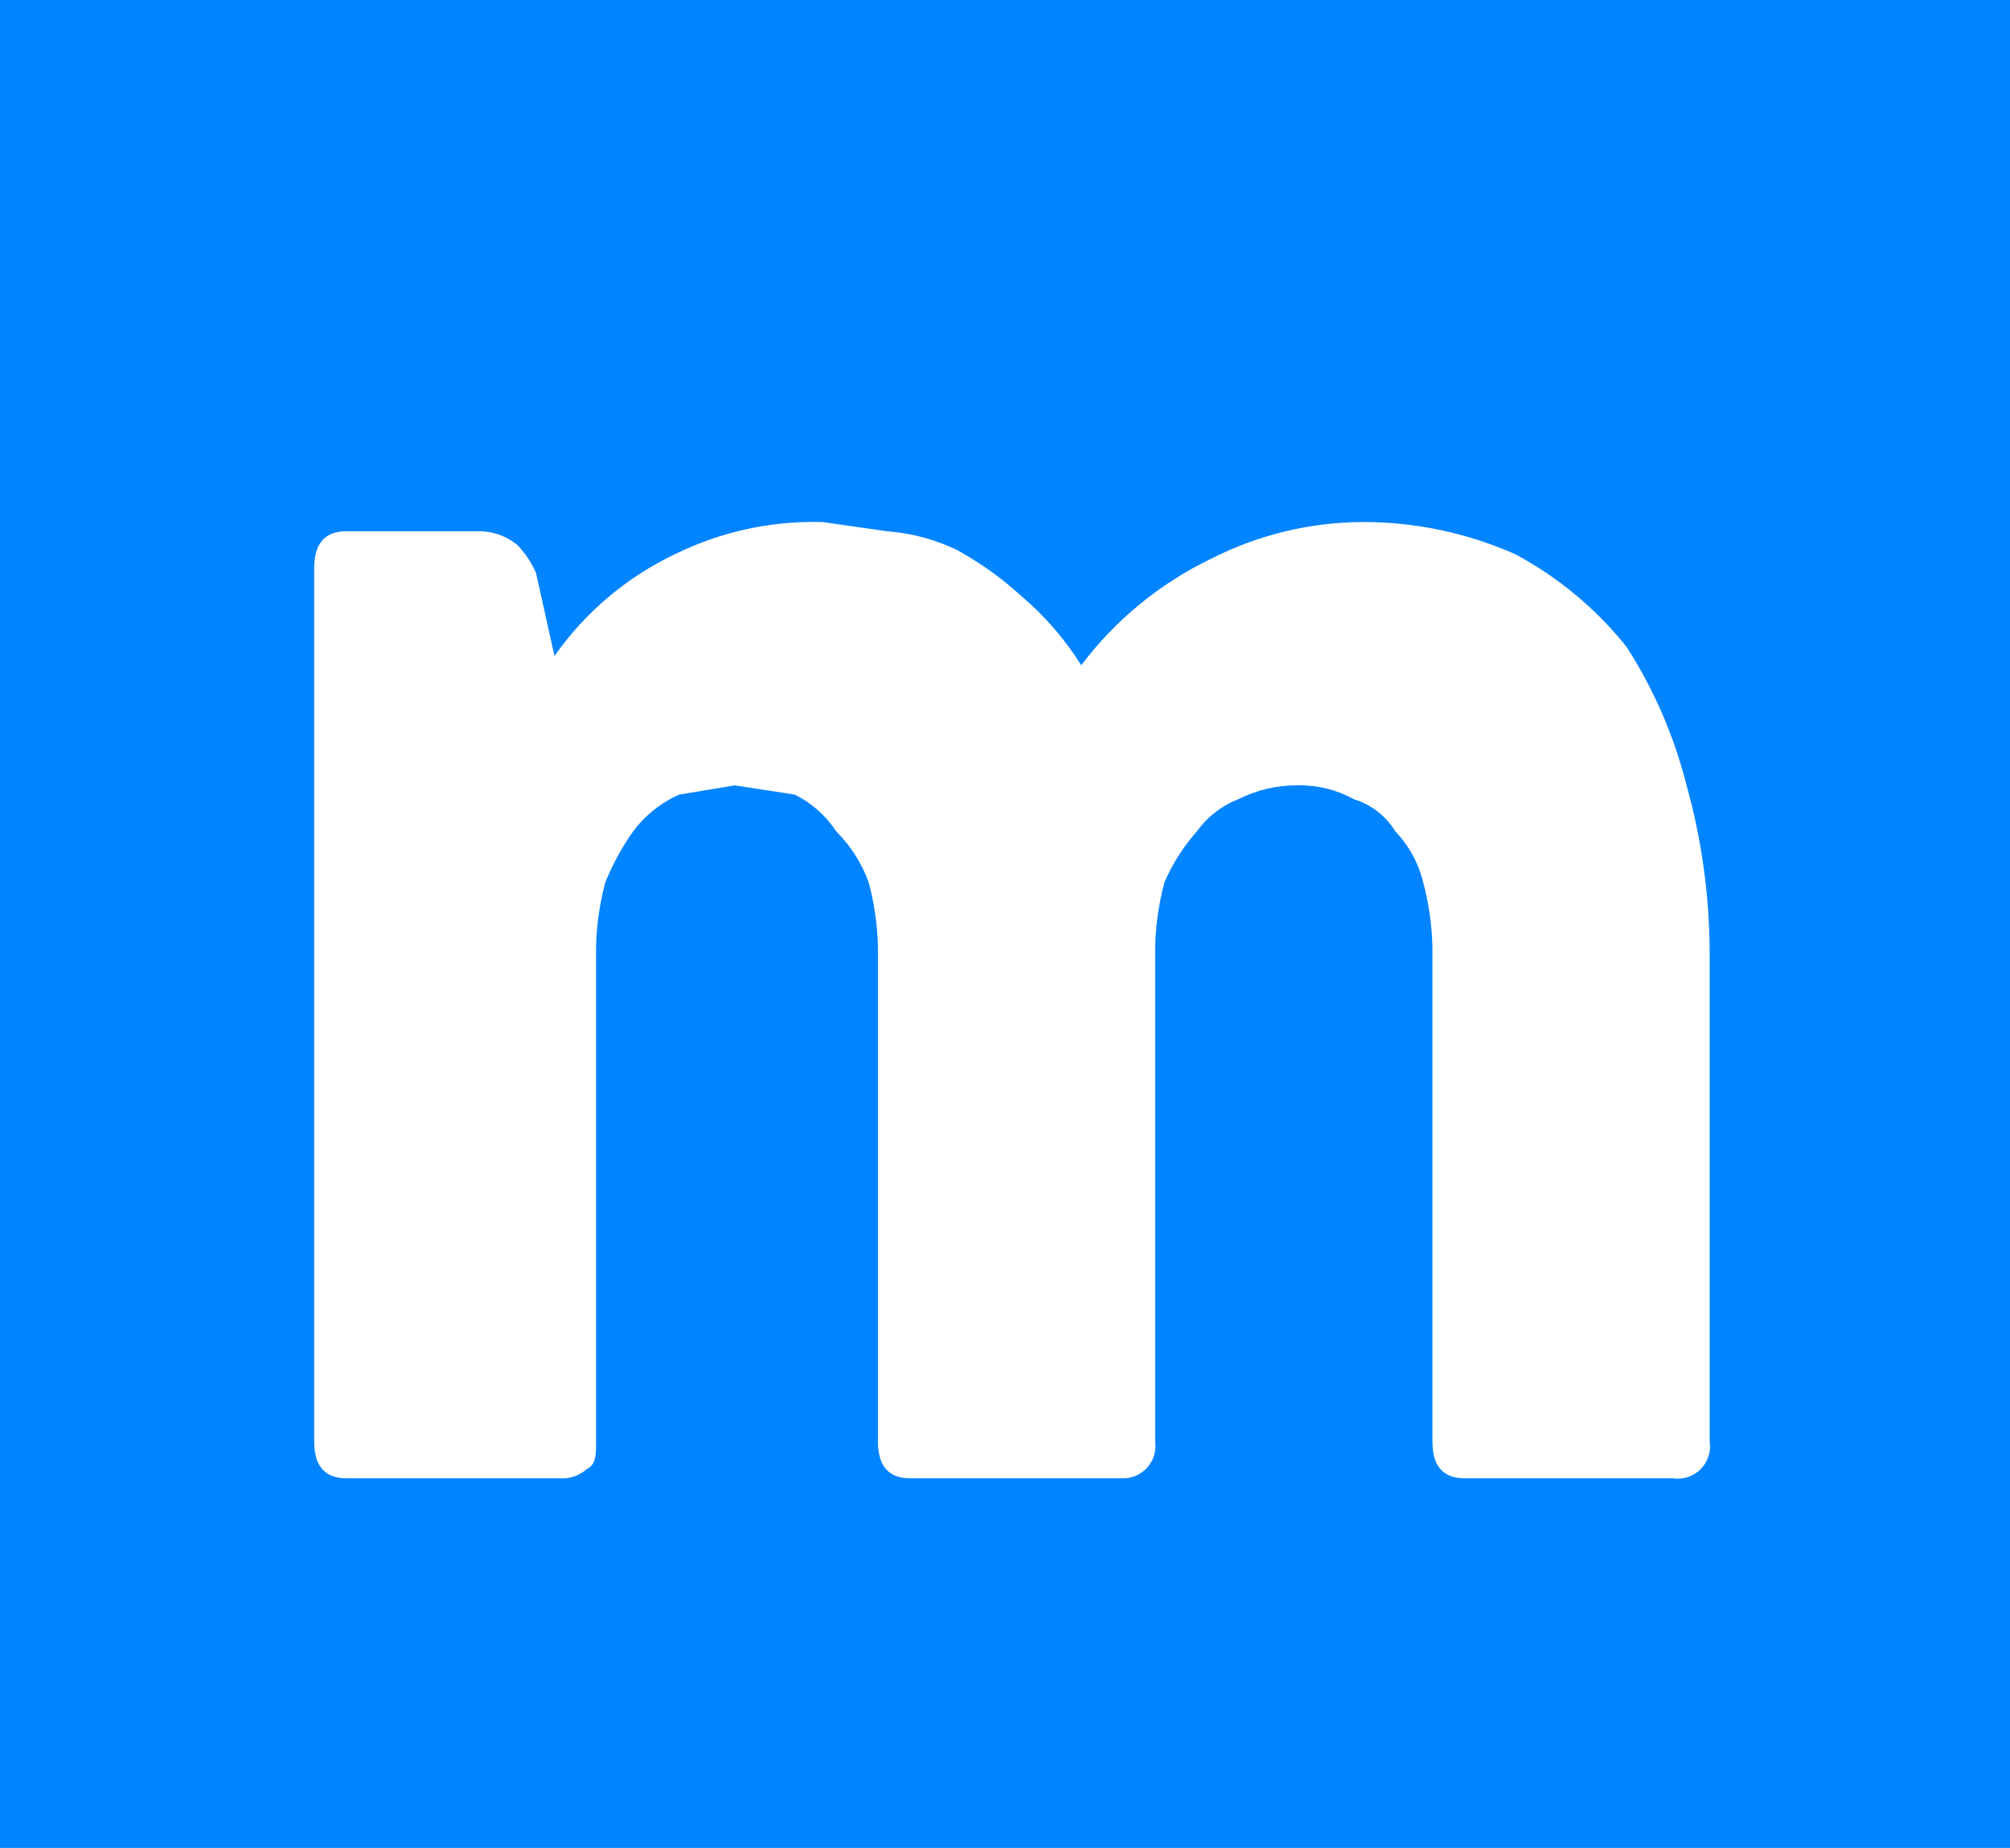
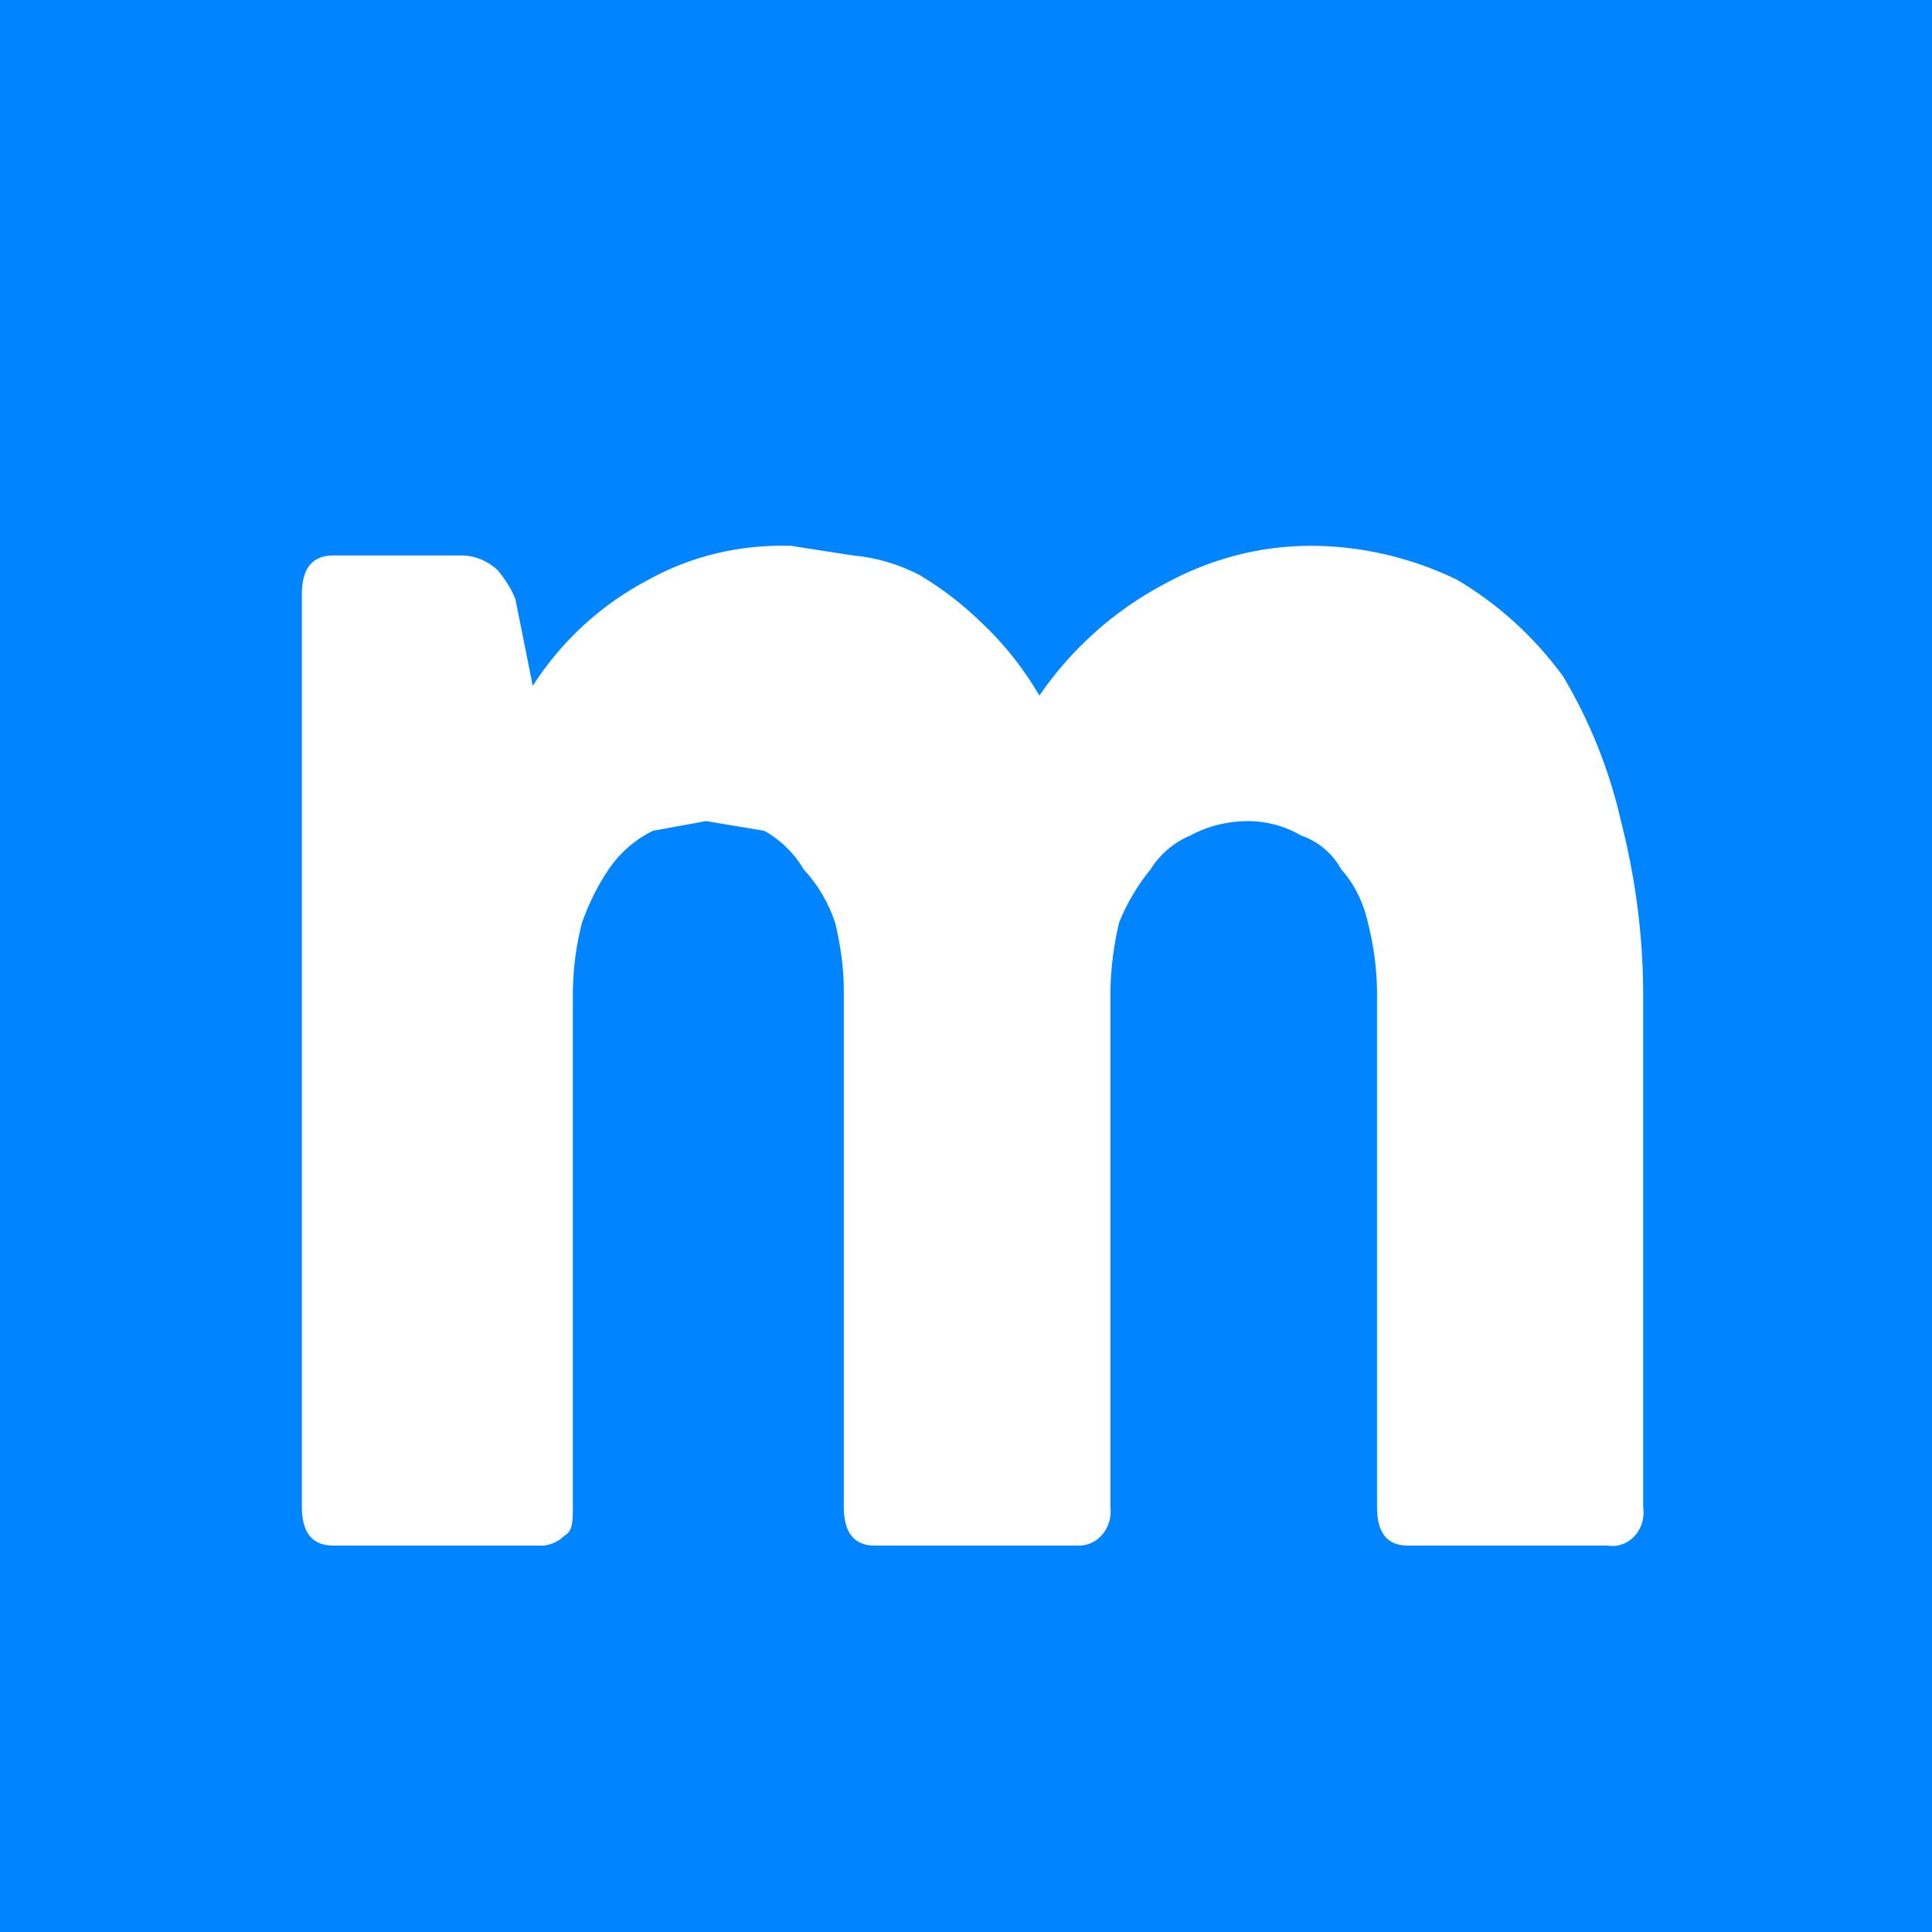
- <svg xmlns="http://www.w3.org/2000/svg" viewBox="9.6 10.4 43.5 40">
-   <path fill="#0084ff" d="M9.6 10.4h43.5v40H9.6z" />
-   <path fill="#fff" d="M28.6 30.9a5.9 5.9 0 0 0-.2-1.4 3 3 0 0 0-.7-1.1 2.3 2.3 0 0 0-.9-.8l-1.3-.2-1.2.2a2.5 2.5 0 0 0-1 .8 5.4 5.4 0 0 0-.6 1.1 5.9 5.9 0 0 0-.2 1.4v10.7c0 .3 0 .5-.2.6a.8.8 0 0 1-.6.2h-4.6c-.5 0-.7-.3-.7-.8V22.7c0-.5.2-.8.7-.8H20a1.3 1.3 0 0 1 .8.3 2.1 2.1 0 0 1 .4.6l.4 1.8a6.7 6.7 0 0 1 2.6-2.2 6.8 6.8 0 0 1 3.2-.7l1.4.2a4.2 4.2 0 0 1 1.5.4 7.1 7.1 0 0 1 1.4 1 6.4 6.4 0 0 1 1.3 1.5 7.7 7.7 0 0 1 2.8-2.3 7.3 7.3 0 0 1 3.3-.8 8.1 8.1 0 0 1 3.3.7 7.8 7.8 0 0 1 2.4 2 10.1 10.1 0 0 1 1.3 3 13.6 13.6 0 0 1 .5 3.6v10.6a.7.7 0 0 1-.8.8h-4.5c-.5 0-.7-.3-.7-.8V30.9a5.9 5.9 0 0 0-.2-1.4 2.4 2.4 0 0 0-.6-1.1 1.6 1.6 0 0 0-.9-.7 2.4 2.4 0 0 0-1.2-.3 2.8 2.8 0 0 0-1.3.3 2 2 0 0 0-.9.7 4.1 4.1 0 0 0-.7 1.1 5.9 5.9 0 0 0-.2 1.4v10.7a.7.7 0 0 1-.7.8h-4.6c-.5 0-.7-.3-.7-.8z" />
+ <svg xmlns="http://www.w3.org/2000/svg" viewBox="10 10 40 40">
+   <path fill="#0084ff" d="M10 10h40v40H10V10Z" />
+   <path fill="#fff" d="M27.47 30.5c0-.47-.07-.94-.18-1.4a3.04 3.04 0 0 0-.65-1.1c-.2-.34-.49-.62-.82-.8l-1.2-.2-1.1.2c-.37.18-.68.45-.92.8-.23.34-.41.71-.55 1.1-.12.46-.18.93-.19 1.4v10.7c0 .3 0 .5-.18.6a.7.7 0 0 1-.55.2H16.9c-.46 0-.65-.3-.65-.8V22.3c0-.5.19-.8.65-.8h2.66c.27 0 .53.11.74.3.15.18.28.38.37.6l.36 1.8a6.33 6.33 0 0 1 2.4-2.2c.9-.5 1.92-.73 2.94-.7l1.29.2c.47.04.94.18 1.37.4.47.28.9.61 1.3 1 .46.43.86.94 1.19 1.5a7.25 7.25 0 0 1 2.57-2.3c.94-.52 1.98-.8 3.04-.8 1.04 0 2.08.24 3.03.7.85.5 1.6 1.18 2.2 2 .55.92.96 1.94 1.2 3 .3 1.17.46 2.38.46 3.6v10.6c.07.47-.3.87-.73.8h-4.14c-.46 0-.64-.3-.64-.8V30.5c-.01-.47-.07-.94-.19-1.4-.09-.41-.28-.8-.55-1.1a1.5 1.5 0 0 0-.83-.7c-.34-.2-.72-.3-1.1-.3-.42 0-.83.1-1.2.3-.33.14-.62.38-.82.7-.27.33-.49.7-.65 1.1-.11.46-.17.93-.18 1.4v10.7c.05.42-.25.8-.65.8h-4.23c-.45 0-.64-.3-.64-.8V30.5Z" />
</svg>
